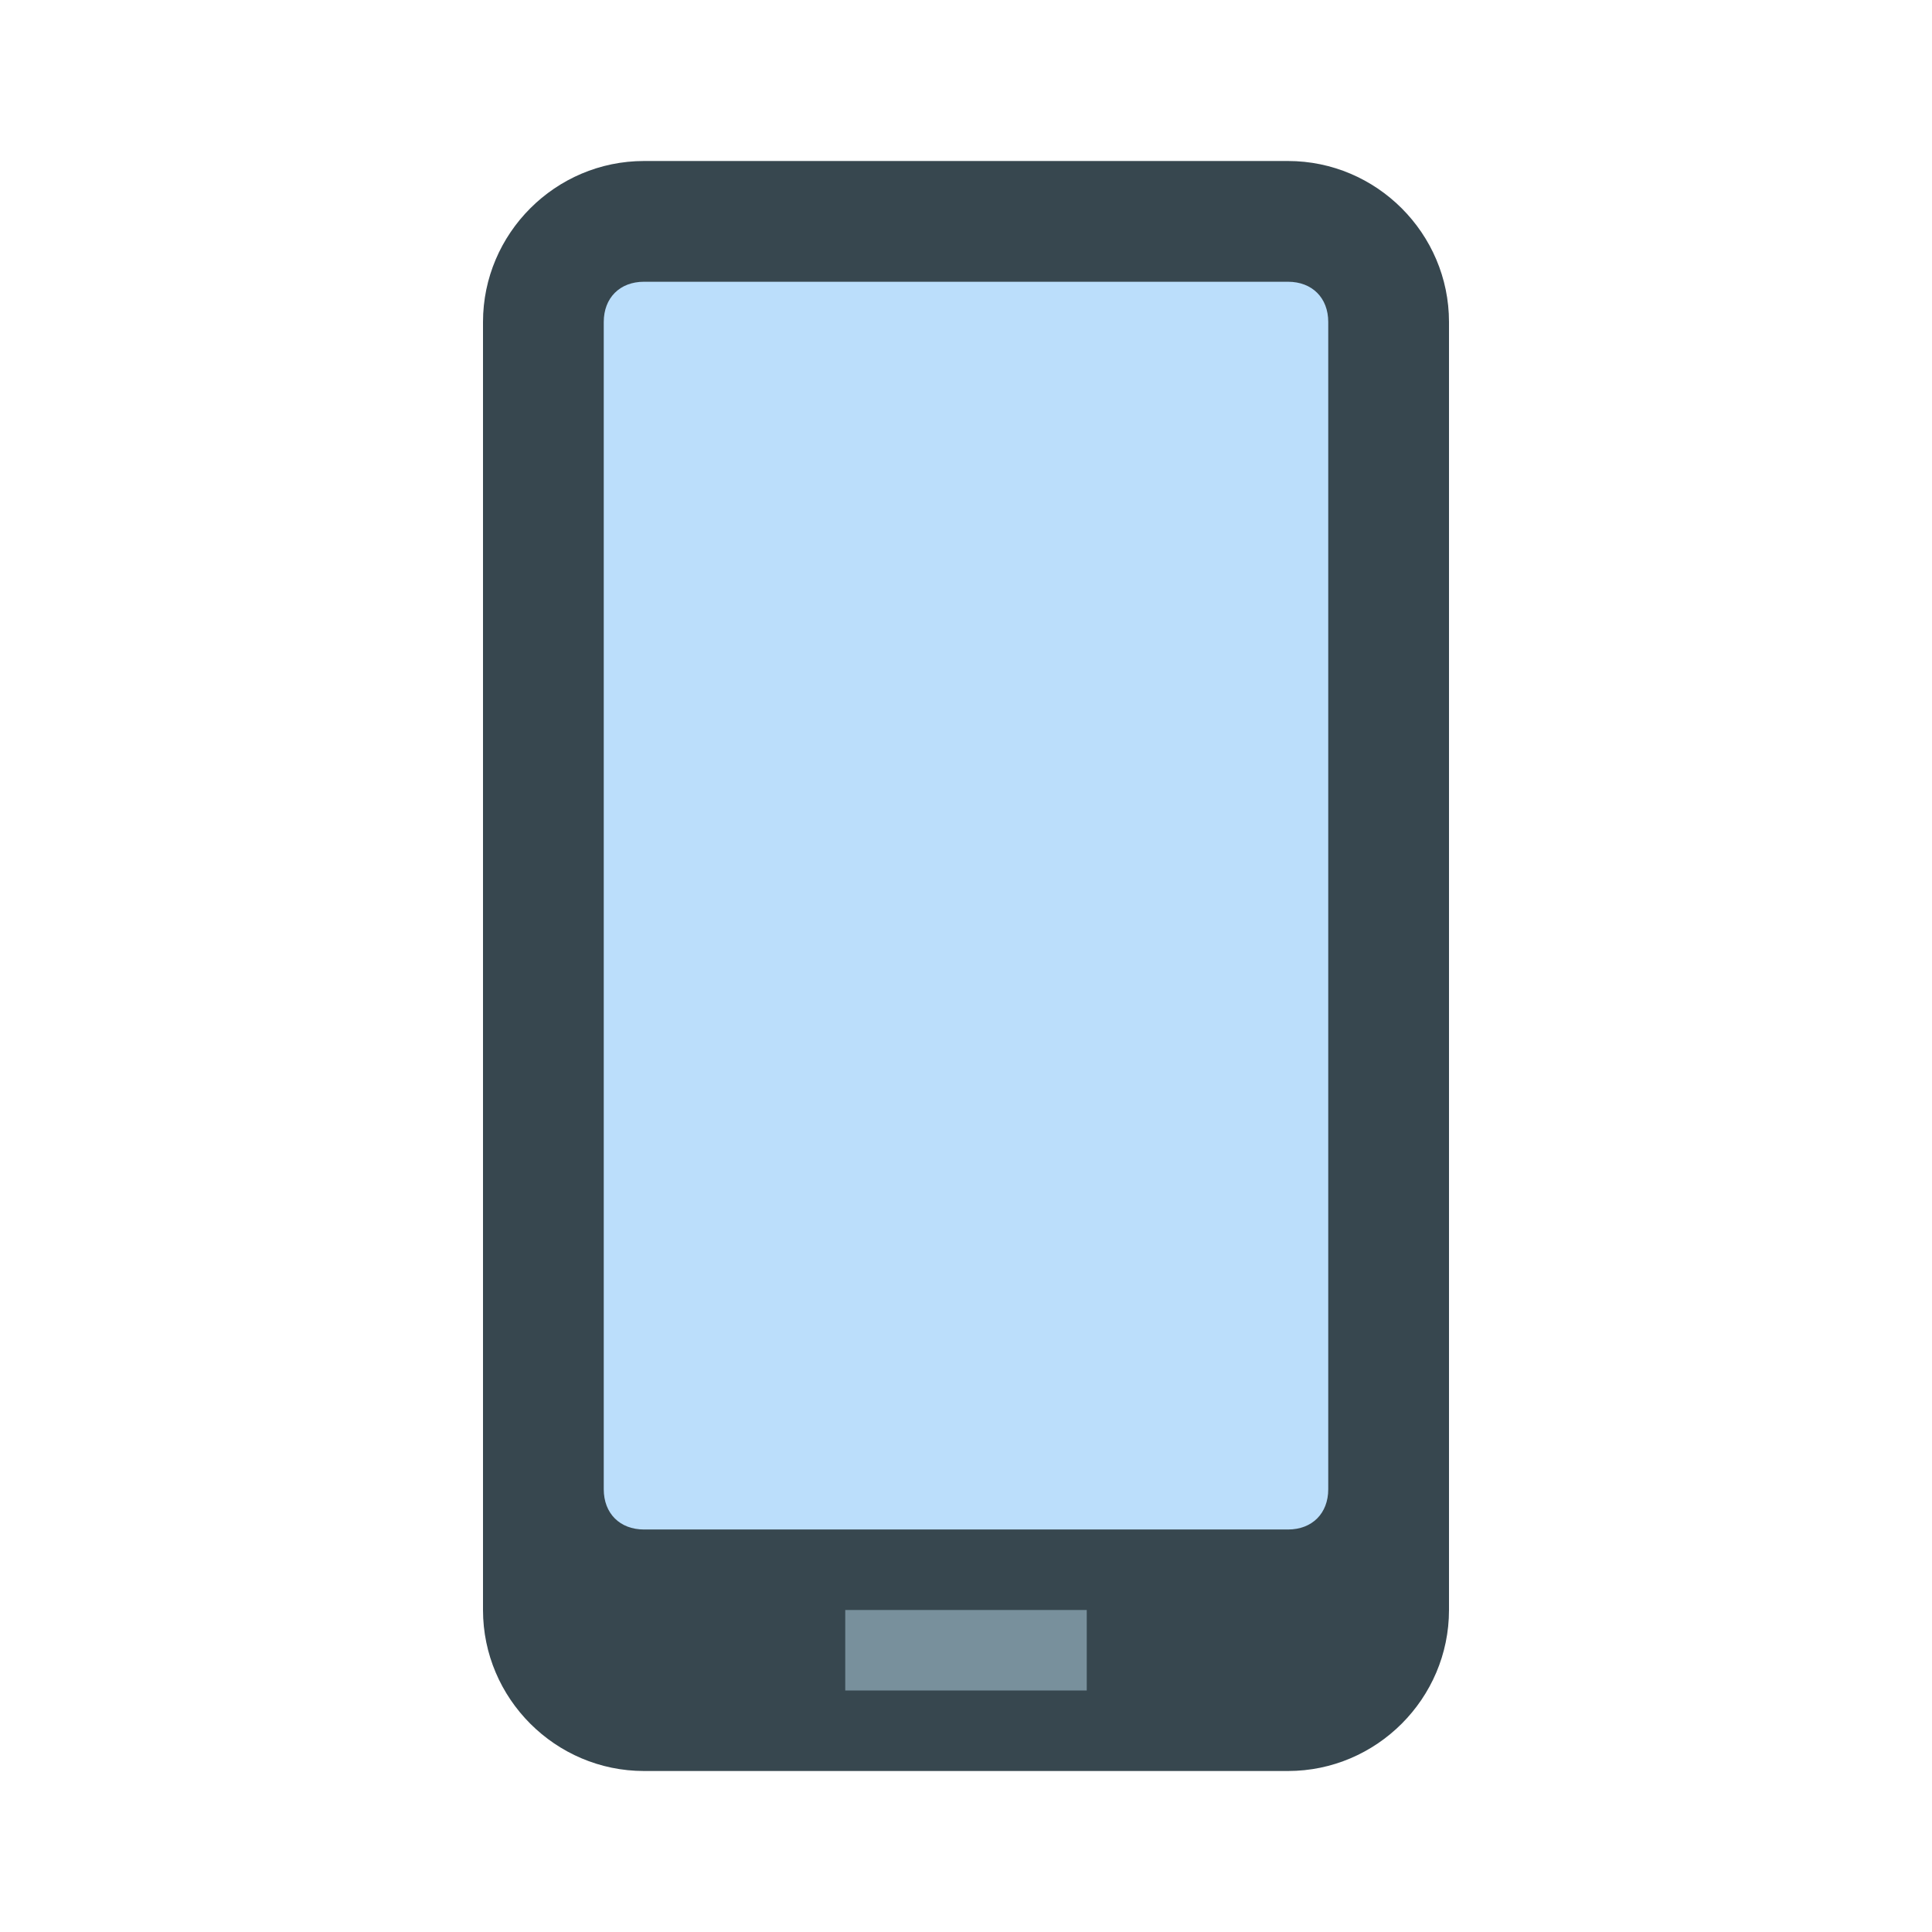
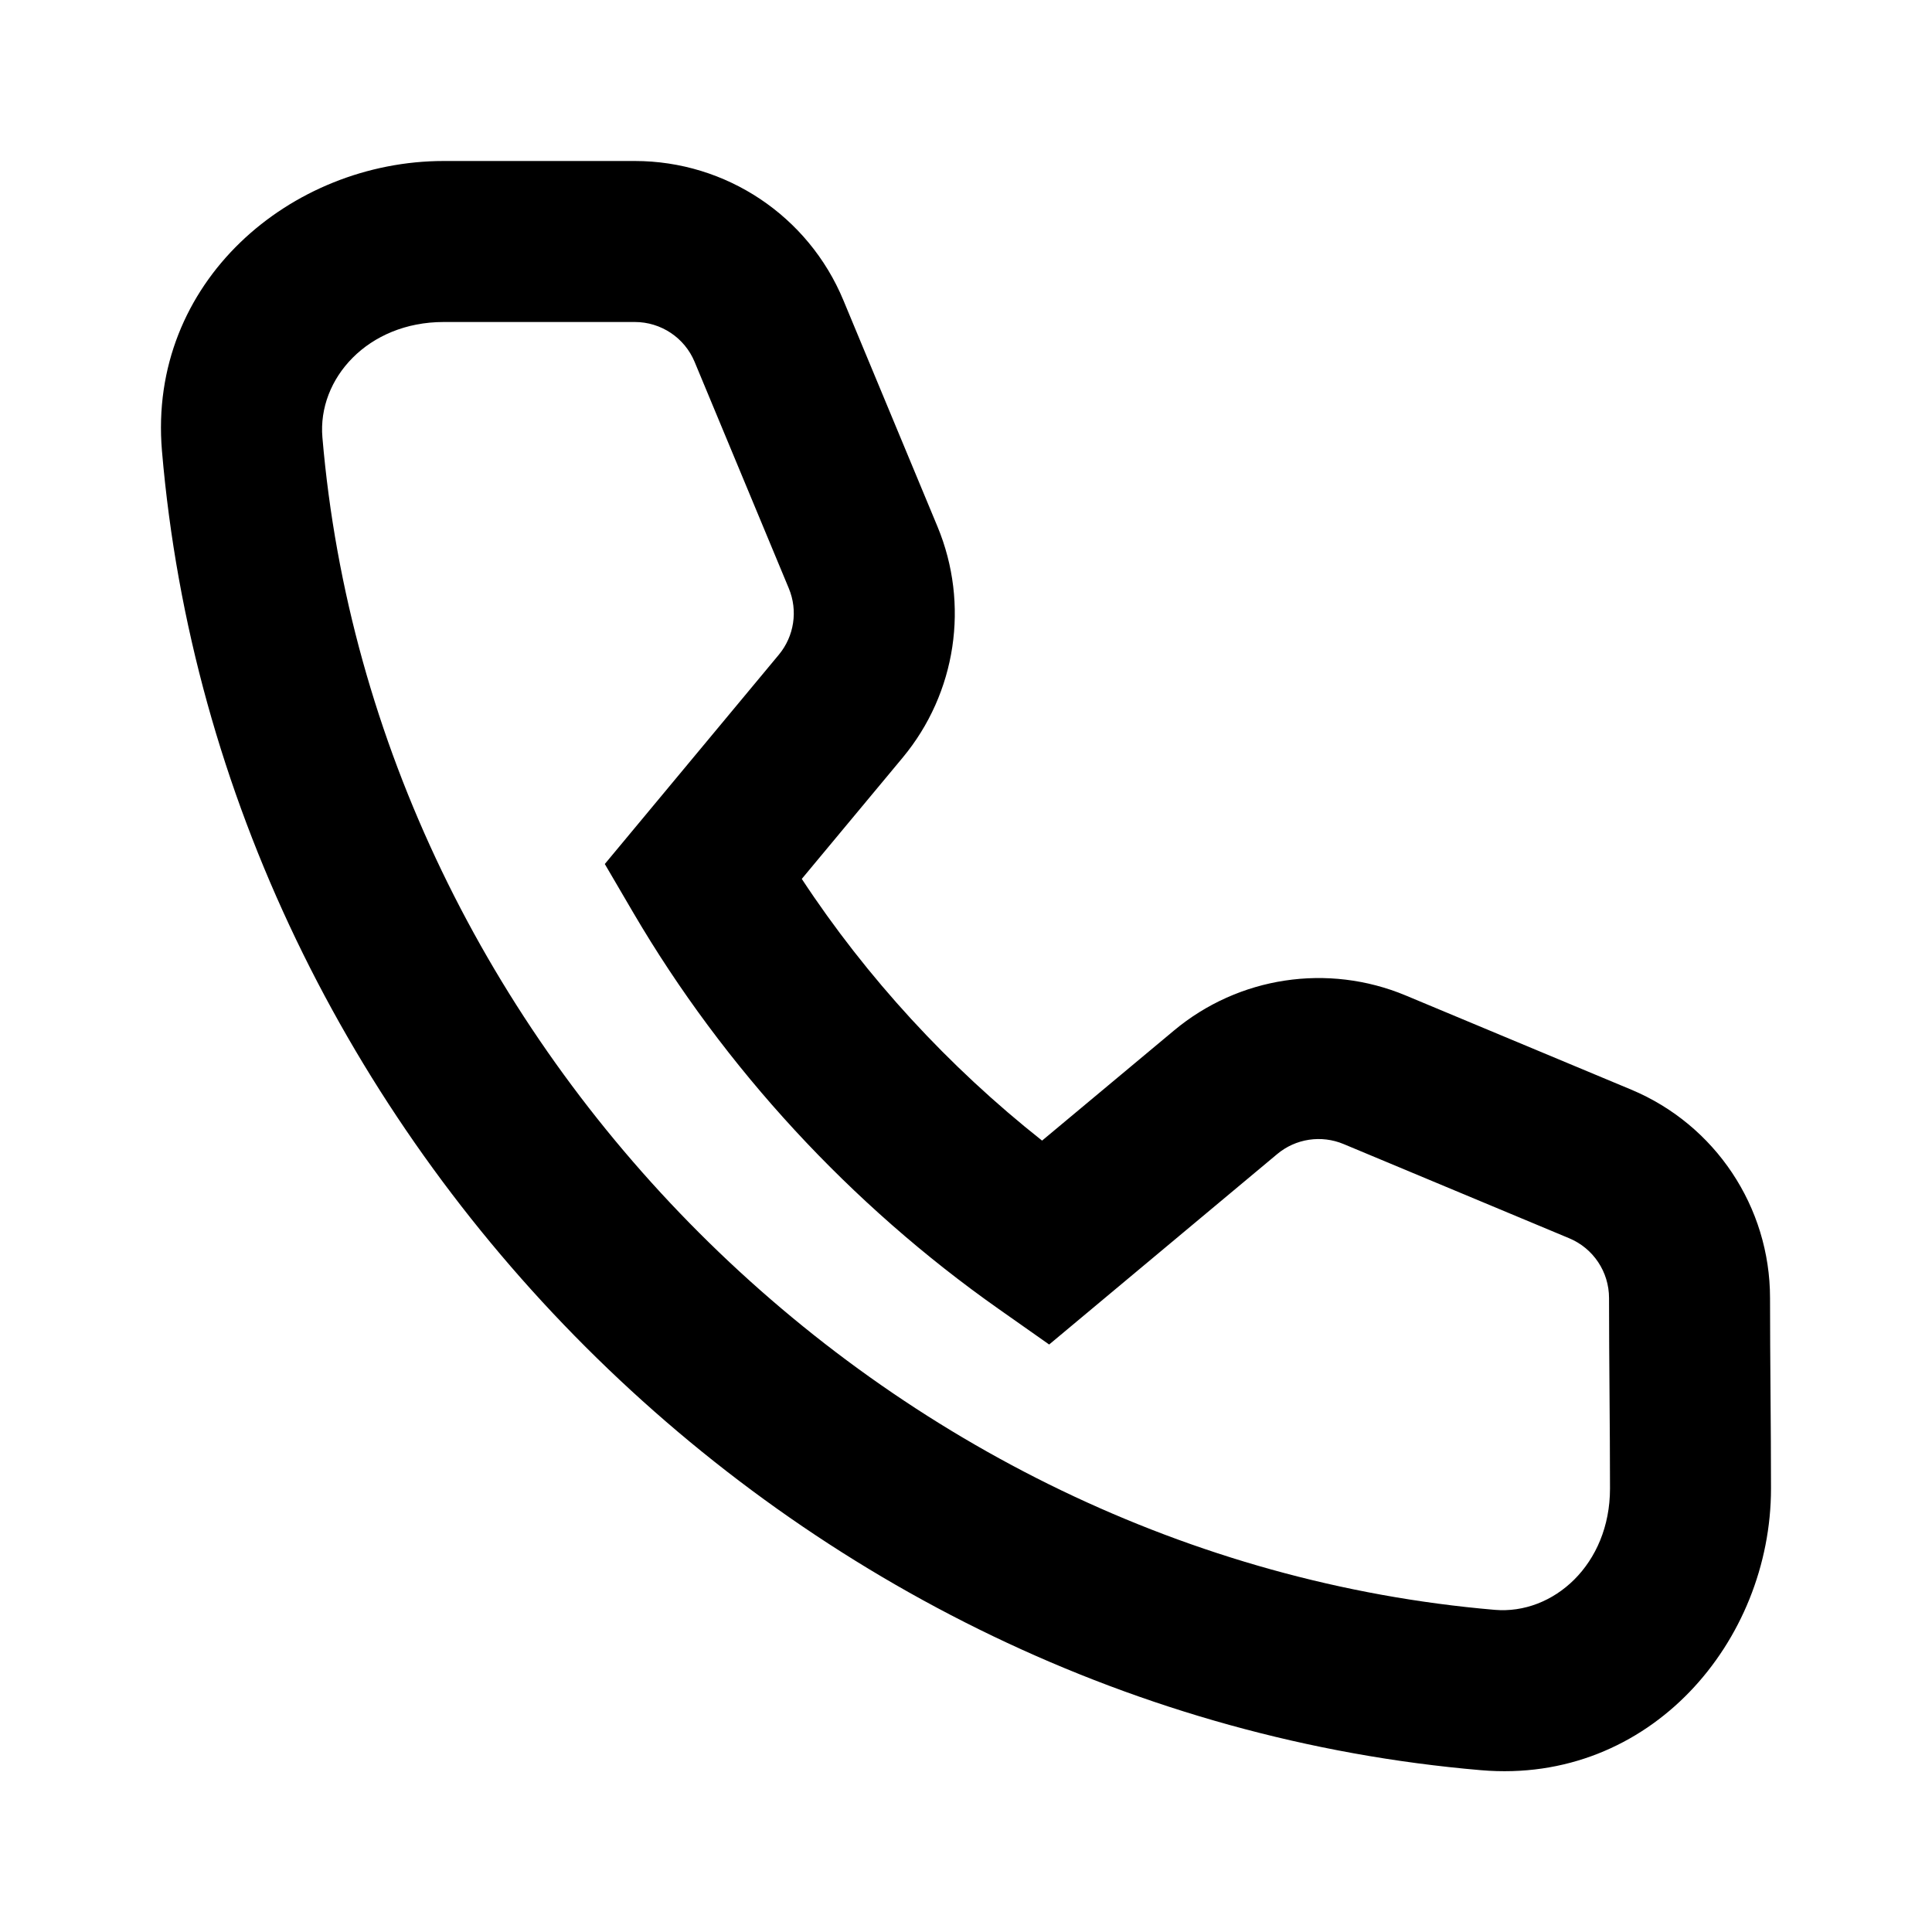
- <svg xmlns="http://www.w3.org/2000/svg" width="800px" height="800px" viewBox="0 0 1024 1024" class="icon" version="1.1">
-   <path d="M256 853.333V170.667c0-46.933 38.4-85.333 85.333-85.333h341.333c46.933 0 85.333 38.4 85.333 85.333v682.667c0 46.933-38.4 85.333-85.333 85.333H341.333c-46.933 0-85.333-38.4-85.333-85.333z" fill="#37474F" />
-   <path d="M682.667 149.333H341.333c-12.8 0-21.333 8.533-21.333 21.333v618.667c0 12.8 8.533 21.333 21.333 21.333h341.333c12.8 0 21.333-8.533 21.333-21.333V170.667c0-12.8-8.533-21.333-21.333-21.333z" fill="#BBDEFB" />
-   <path d="M448 853.333h128v42.667h-128z" fill="#78909C" />
+ <svg xmlns="http://www.w3.org/2000/svg" width="800px" height="800px" viewBox="0 0 24 24" fill="none">
+   <path fill-rule="evenodd" clip-rule="evenodd" d="M2.012 5.602C1.833 3.5 3.616 2 5.512 2H7.886C9.019 2 10.041 2.682 10.476 3.728L11.646 6.542C12.046 7.505 11.88 8.61 11.213 9.412L9.96 10.918C10.768 12.146 11.786 13.253 12.945 14.169L14.583 12.802C15.386 12.131 16.496 11.963 17.462 12.366L20.264 13.536C21.308 13.973 21.988 14.993 21.988 16.125C21.988 16.515 21.991 16.906 21.994 17.301L21.994 17.302C21.997 17.696 22 18.093 22 18.491C22 20.387 20.5 22.17 18.398 21.99C9.858 21.261 2.74 14.163 2.012 5.602ZM5.512 4C4.568 4 3.943 4.706 4.005 5.433C4.65 13.021 10.997 19.351 18.568 19.998C19.294 20.06 20 19.435 20 18.491C20 18.101 19.997 17.711 19.994 17.316L19.994 17.314C19.991 16.921 19.988 16.523 19.988 16.125C19.988 15.8 19.793 15.507 19.493 15.382L16.691 14.212C16.414 14.096 16.095 14.144 15.865 14.337L13.033 16.702L12.405 16.26C10.571 14.969 8.999 13.27 7.867 11.338L7.513 10.733L9.675 8.133C9.866 7.903 9.914 7.586 9.799 7.309L8.629 4.496C8.505 4.196 8.211 4 7.886 4H5.512Z" fill="#000000" />
</svg>
